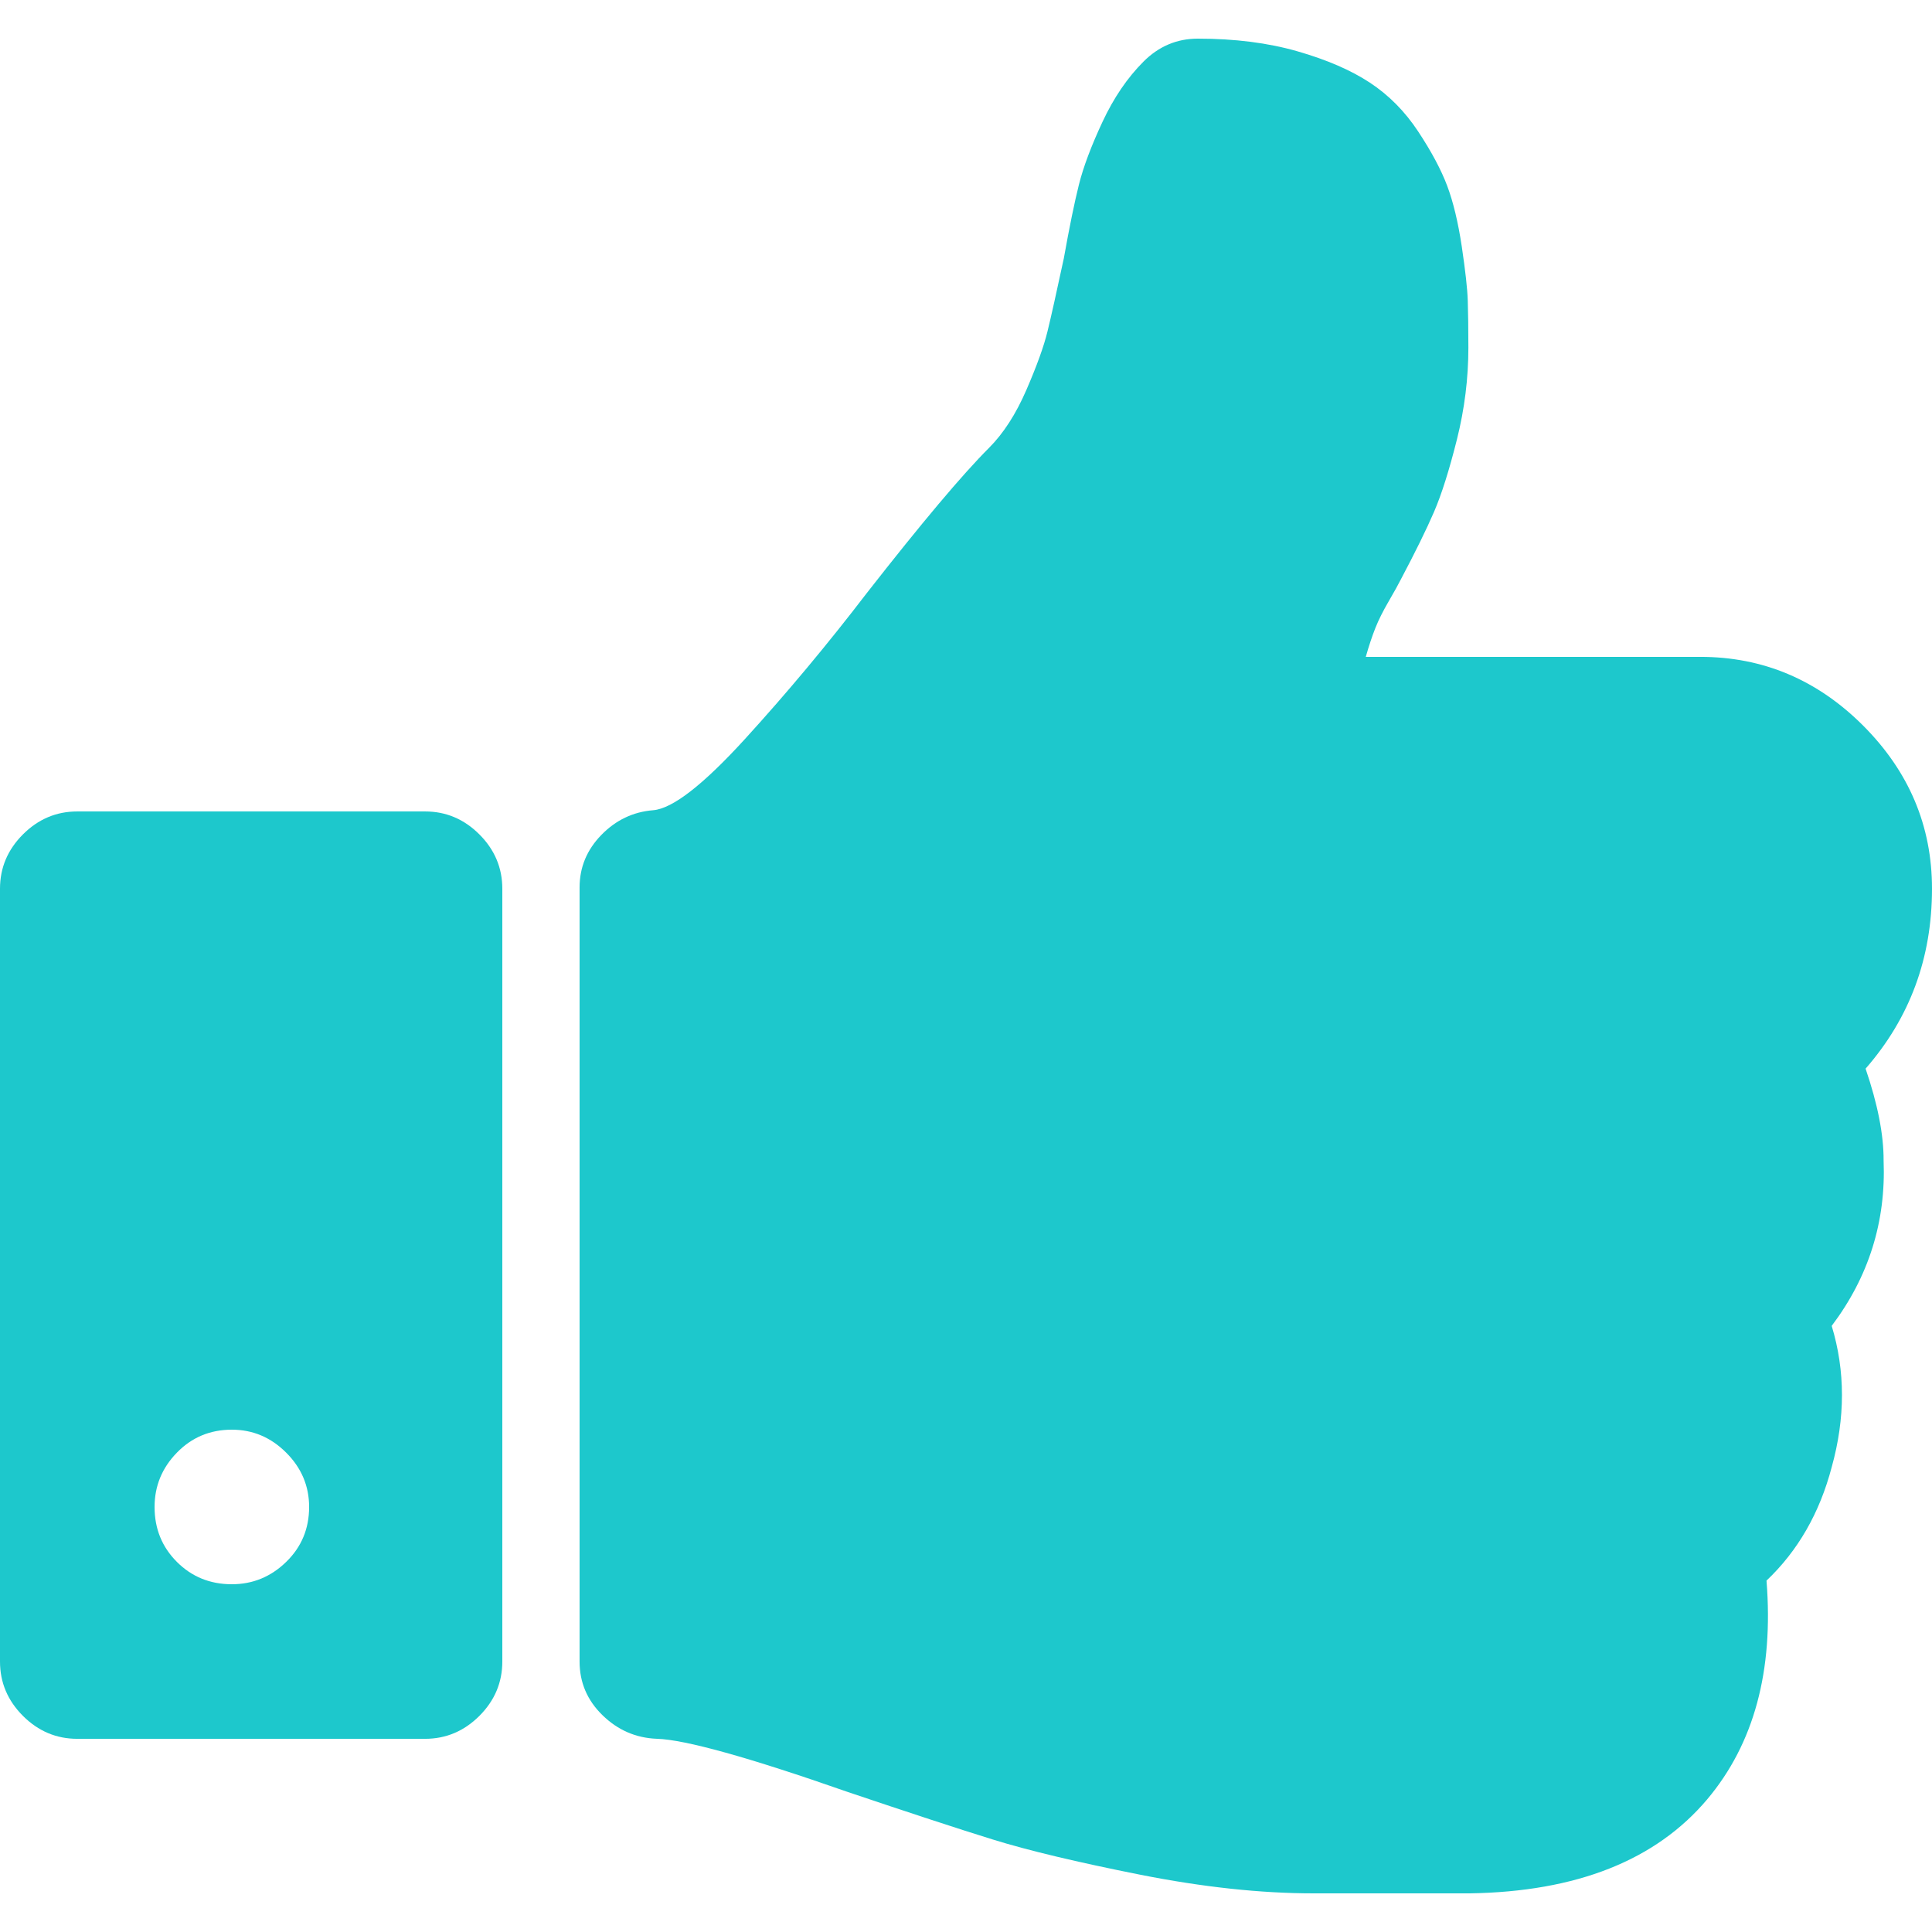
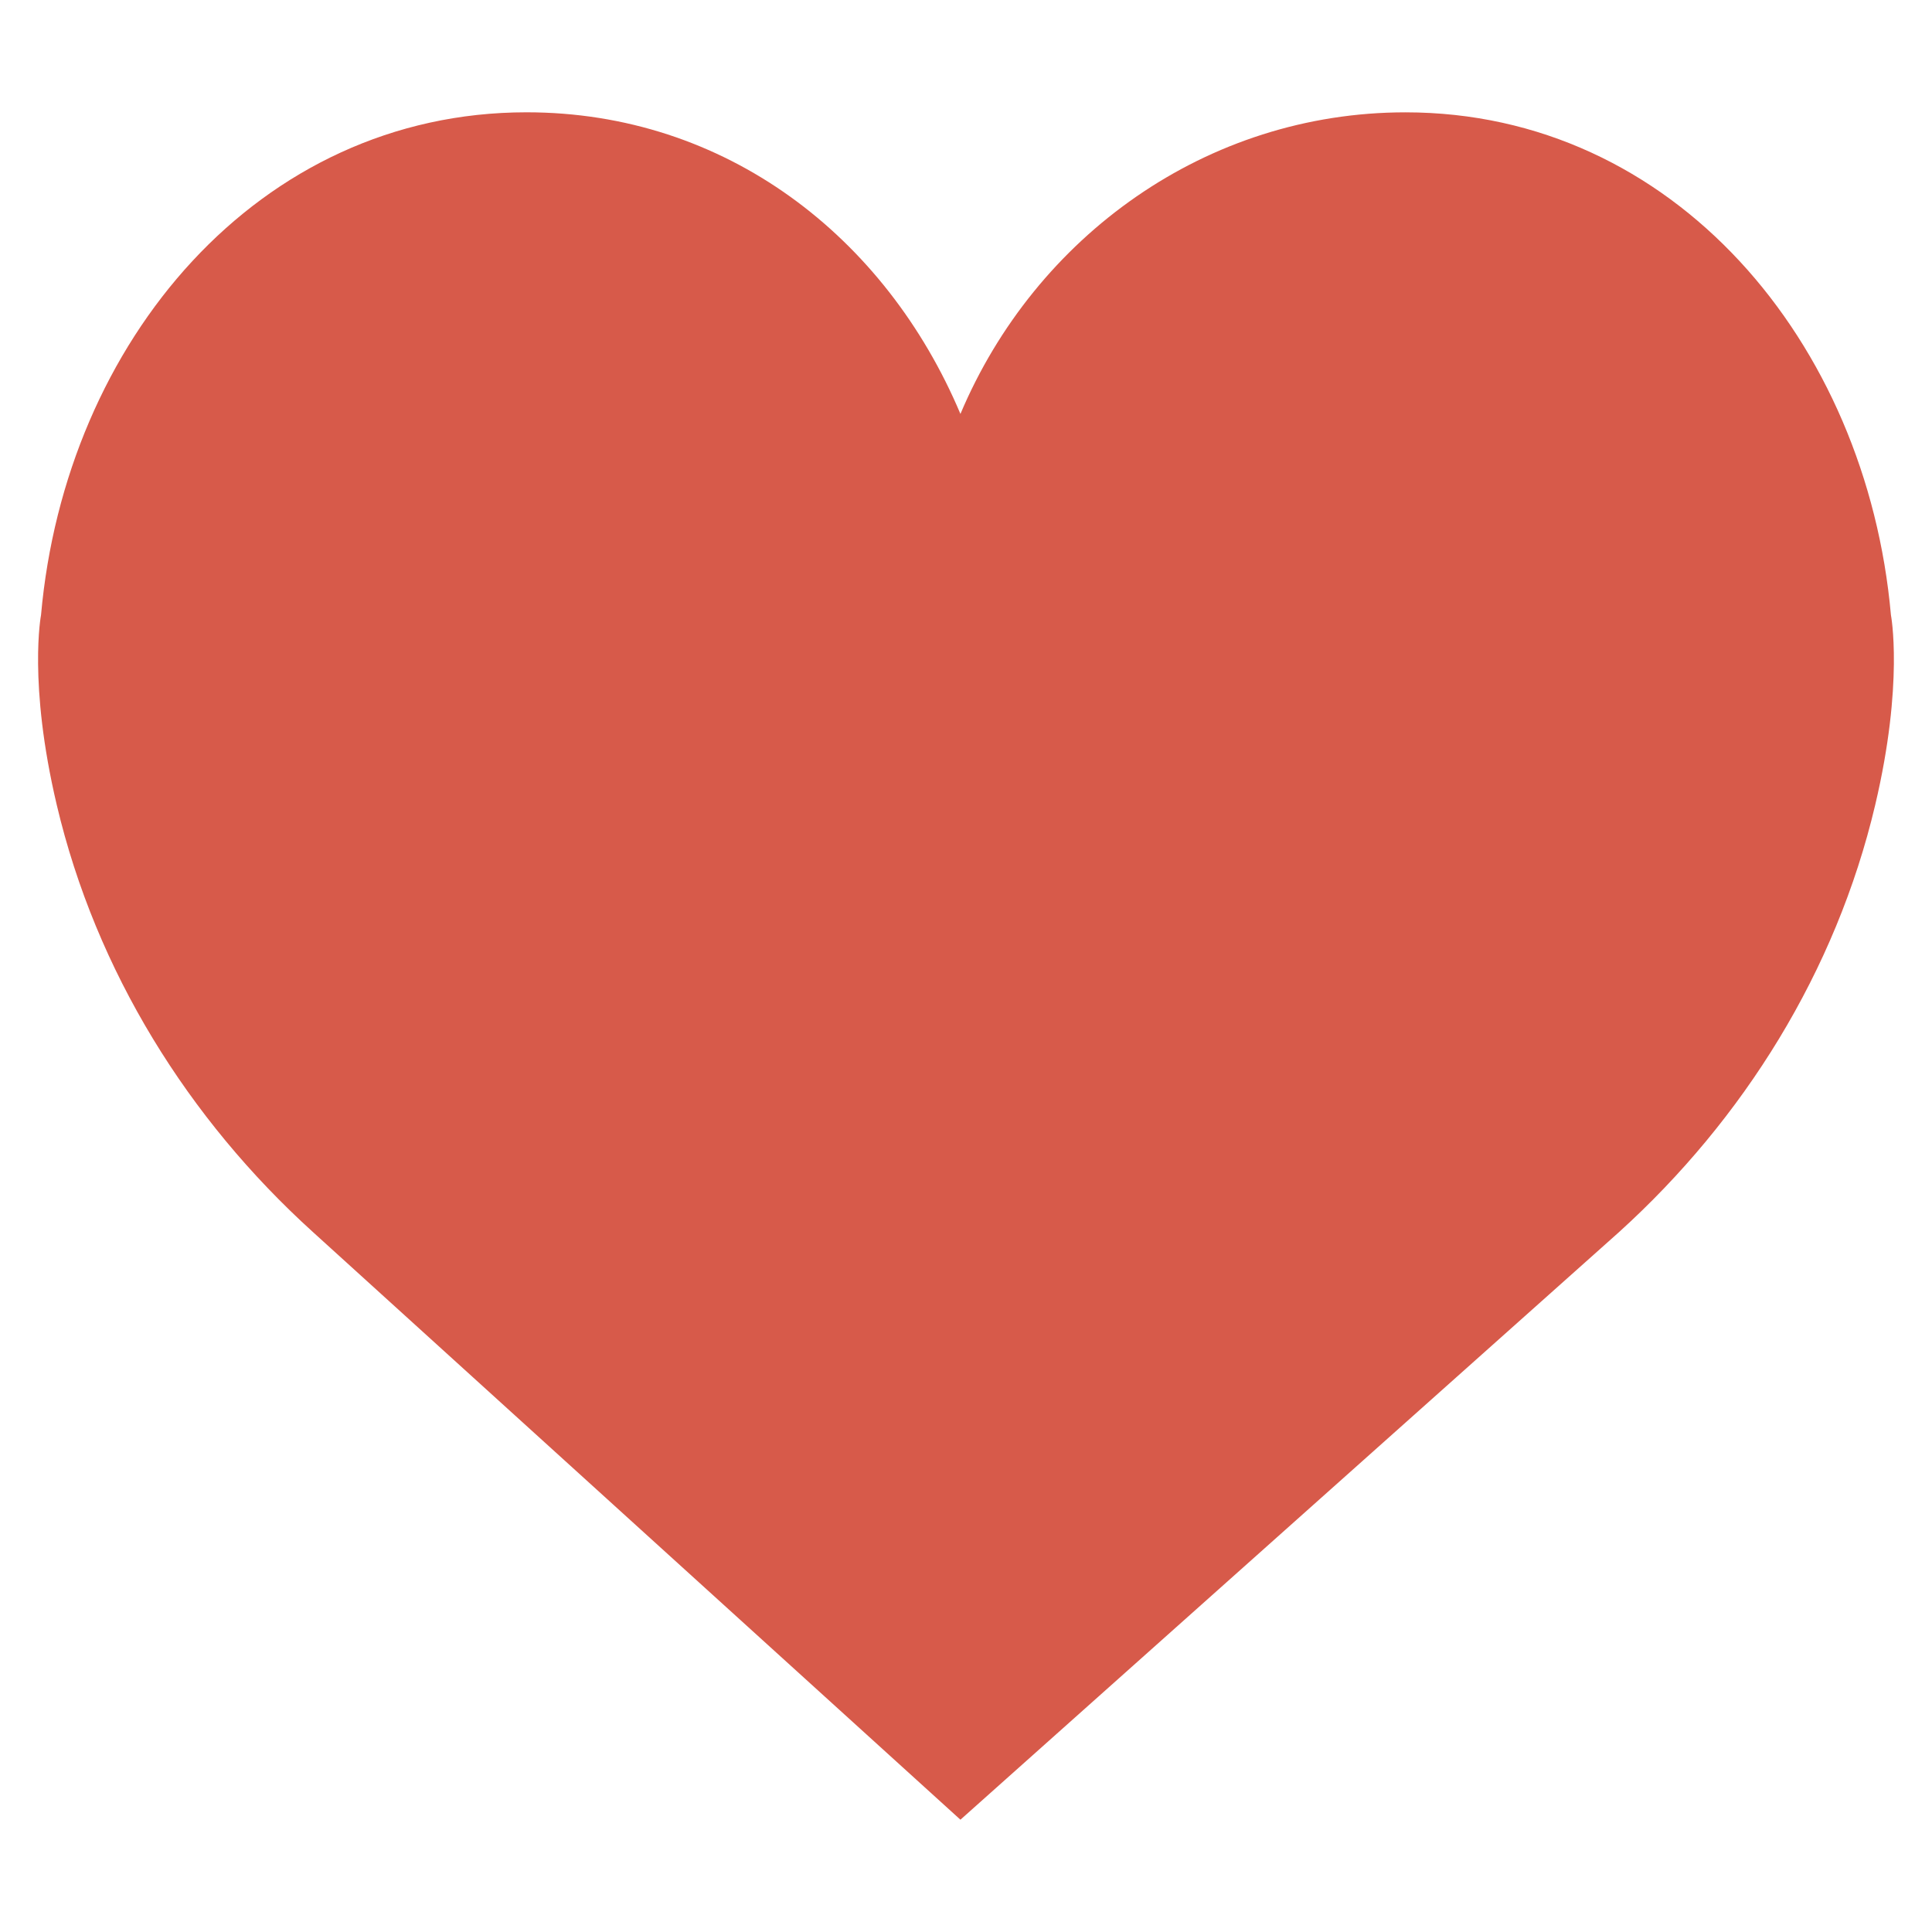
- <svg xmlns="http://www.w3.org/2000/svg" version="1.1" id="Capa_1" x="0px" y="0px" width="512px" height="512px" viewBox="0 0 456.814 456.814" style="enable-background:new 0 0 456.814 456.814;" xml:space="preserve" class="hovered-paths">
-   <g>
-     <g>
-       <g>
-         <path d="M441.11,252.677c10.468-11.99,15.704-26.169,15.704-42.54c0-14.846-5.432-27.692-16.259-38.547    c-10.849-10.854-23.695-16.278-38.541-16.278h-79.082c0.76-2.664,1.522-4.948,2.282-6.851c0.753-1.903,1.811-3.999,3.138-6.283    c1.328-2.285,2.283-3.999,2.852-5.139c3.425-6.468,6.047-11.801,7.857-15.985c1.807-4.192,3.606-9.9,5.42-17.133    c1.811-7.229,2.711-14.465,2.711-21.698c0-4.566-0.055-8.281-0.145-11.134c-0.089-2.855-0.574-7.139-1.423-12.85    c-0.862-5.708-2.006-10.467-3.43-14.272c-1.43-3.806-3.716-8.092-6.851-12.847c-3.142-4.764-6.947-8.613-11.424-11.565    c-4.476-2.95-10.184-5.424-17.131-7.421c-6.954-1.999-14.801-2.998-23.562-2.998c-4.948,0-9.227,1.809-12.847,5.426    c-3.806,3.806-7.047,8.564-9.709,14.272c-2.666,5.711-4.523,10.66-5.571,14.849c-1.047,4.187-2.238,9.994-3.565,17.415    c-1.719,7.998-2.998,13.752-3.86,17.273c-0.855,3.521-2.525,8.136-4.997,13.845c-2.477,5.713-5.424,10.278-8.851,13.706    c-6.28,6.28-15.891,17.701-28.837,34.259c-9.329,12.18-18.94,23.695-28.837,34.545c-9.899,10.852-17.131,16.466-21.698,16.847    c-4.755,0.38-8.848,2.331-12.275,5.854c-3.427,3.521-5.14,7.662-5.14,12.419v183.01c0,4.949,1.807,9.182,5.424,12.703    c3.615,3.525,7.898,5.38,12.847,5.571c6.661,0.191,21.698,4.374,45.111,12.566c14.654,4.941,26.12,8.706,34.4,11.272    c8.278,2.566,19.849,5.328,34.684,8.282c14.849,2.949,28.551,4.428,41.11,4.428h4.855h21.7h10.276    c25.321-0.38,44.061-7.806,56.247-22.268c11.036-13.135,15.697-30.361,13.99-51.679c7.422-7.042,12.565-15.984,15.416-26.836    c3.231-11.604,3.231-22.74,0-33.397c8.754-11.611,12.847-24.649,12.272-39.115C445.395,268.286,443.971,261.055,441.11,252.677z" data-original="#000000" class="active-path" data-old_color="#000000" fill="#1DC8CC" />
-         <path d="M100.5,191.864H18.276c-4.952,0-9.235,1.809-12.851,5.426C1.809,200.905,0,205.188,0,210.137v182.732    c0,4.942,1.809,9.227,5.426,12.847c3.619,3.611,7.902,5.421,12.851,5.421H100.5c4.948,0,9.229-1.81,12.847-5.421    c3.616-3.62,5.424-7.904,5.424-12.847V210.137c0-4.949-1.809-9.231-5.424-12.847C109.73,193.672,105.449,191.864,100.5,191.864z     M67.665,369.308c-3.616,3.521-7.898,5.281-12.847,5.281c-5.14,0-9.471-1.76-12.99-5.281c-3.521-3.521-5.281-7.85-5.281-12.99    c0-4.948,1.759-9.232,5.281-12.847c3.52-3.617,7.85-5.428,12.99-5.428c4.949,0,9.231,1.811,12.847,5.428    c3.617,3.614,5.426,7.898,5.426,12.847C73.091,361.458,71.286,365.786,67.665,369.308z" data-original="#000000" class="active-path" data-old_color="#000000" fill="#1DC8CC" />
-       </g>
-     </g>
+ <svg xmlns="http://www.w3.org/2000/svg" version="1.1" id="Capa_1" x="0px" y="0px" viewBox="0 0 50 50" style="enable-background:new 0 0 50 50;" xml:space="preserve" width="512px" height="512px" class="">
+   <g transform="matrix(0.960596 0 0 0.960596 0.985099 0.985099)">
+     <path d="M24.85,10.126c2.018-4.783,6.628-8.125,11.99-8.125c7.223,0,12.425,6.179,13.079,13.543  c0,0,0.353,1.828-0.424,5.119c-1.058,4.482-3.545,8.464-6.898,11.503L24.85,48L7.402,32.165c-3.353-3.038-5.84-7.021-6.898-11.503  c-0.777-3.291-0.424-5.119-0.424-5.119C0.734,8.179,5.936,2,13.159,2C18.522,2,22.832,5.343,24.85,10.126z" data-original="#D75A4A" class="active-path" data-old_color="#D75A4A" fill="#D75A4A" />
  </g>
</svg>
